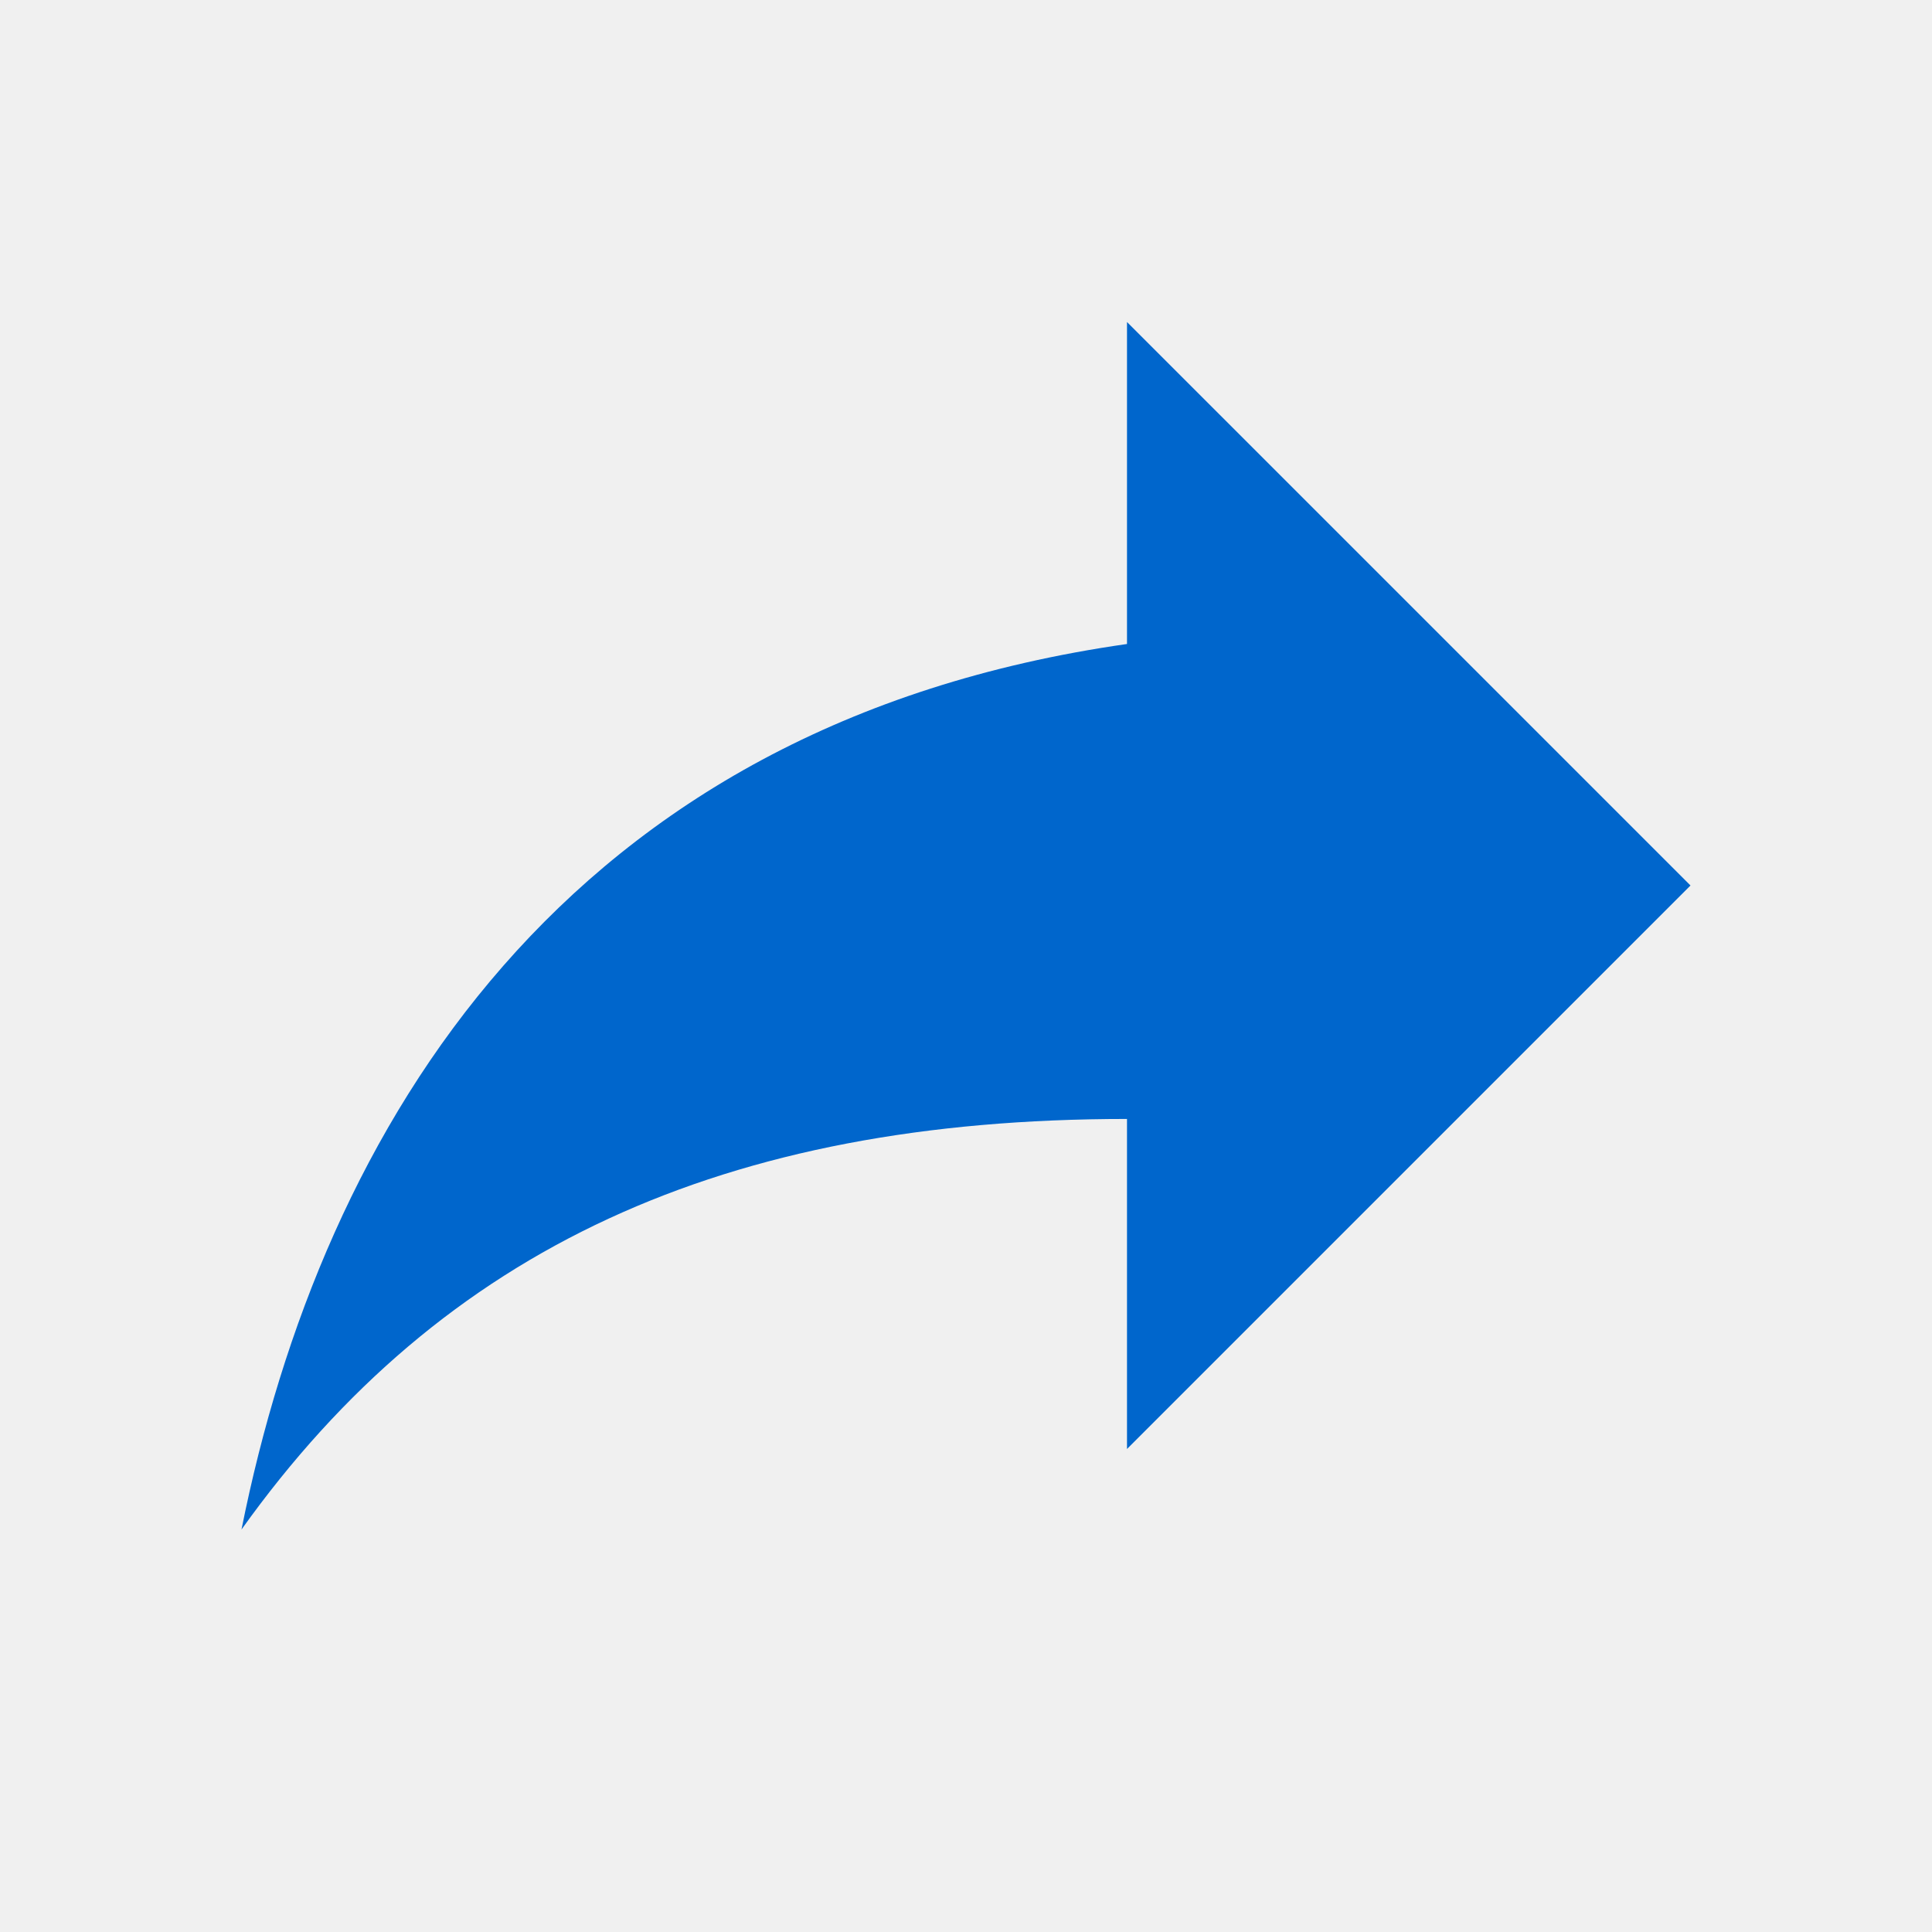
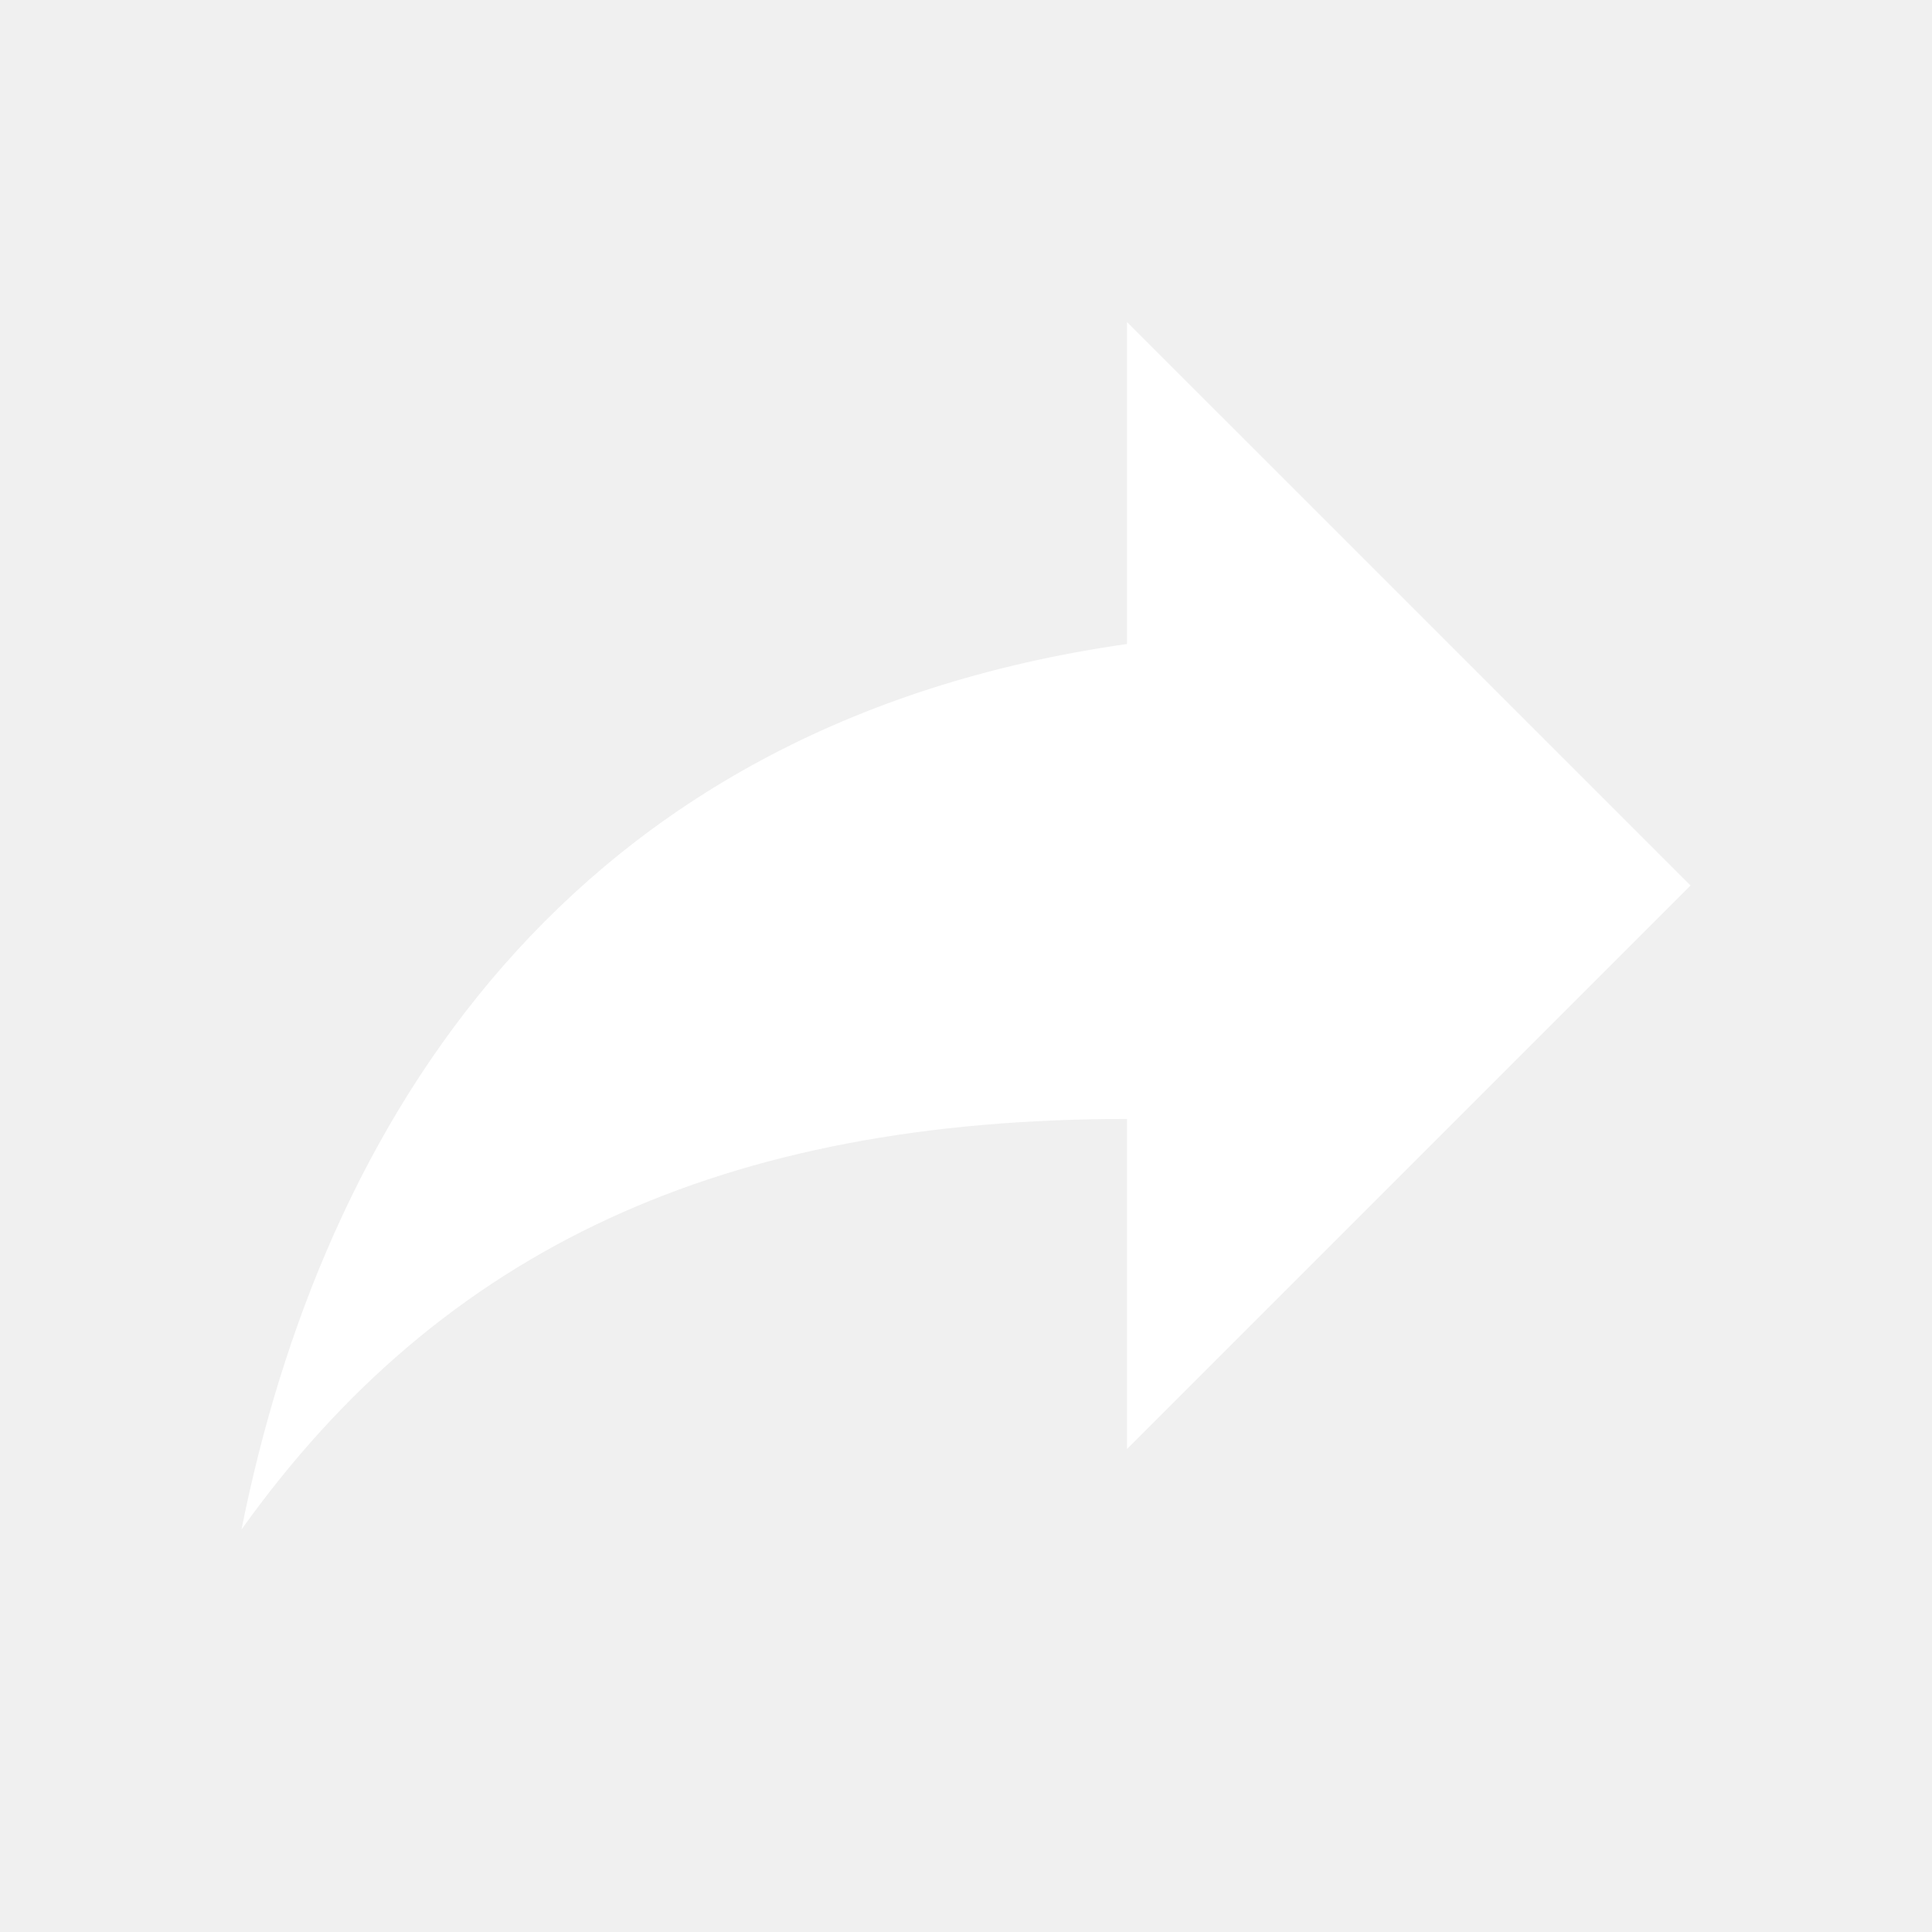
<svg xmlns="http://www.w3.org/2000/svg" width="24" height="24">
  <g fill="none" fill-rule="evenodd">
    <path d="M0 0h24v24H0z" />
-     <path d="M14 8V4l7 7-7 7v-4.1c-5 0-8.5 1.6-11 5.1C4 14 7 9 14 8z" fill="#06C" fill-rule="nonzero" />
+     <path d="M14 8V4l7 7-7 7v-4.1c-5 0-8.5 1.6-11 5.1C4 14 7 9 14 8z" fill="#fff" fill-rule="nonzero" />
  </g>
</svg>
